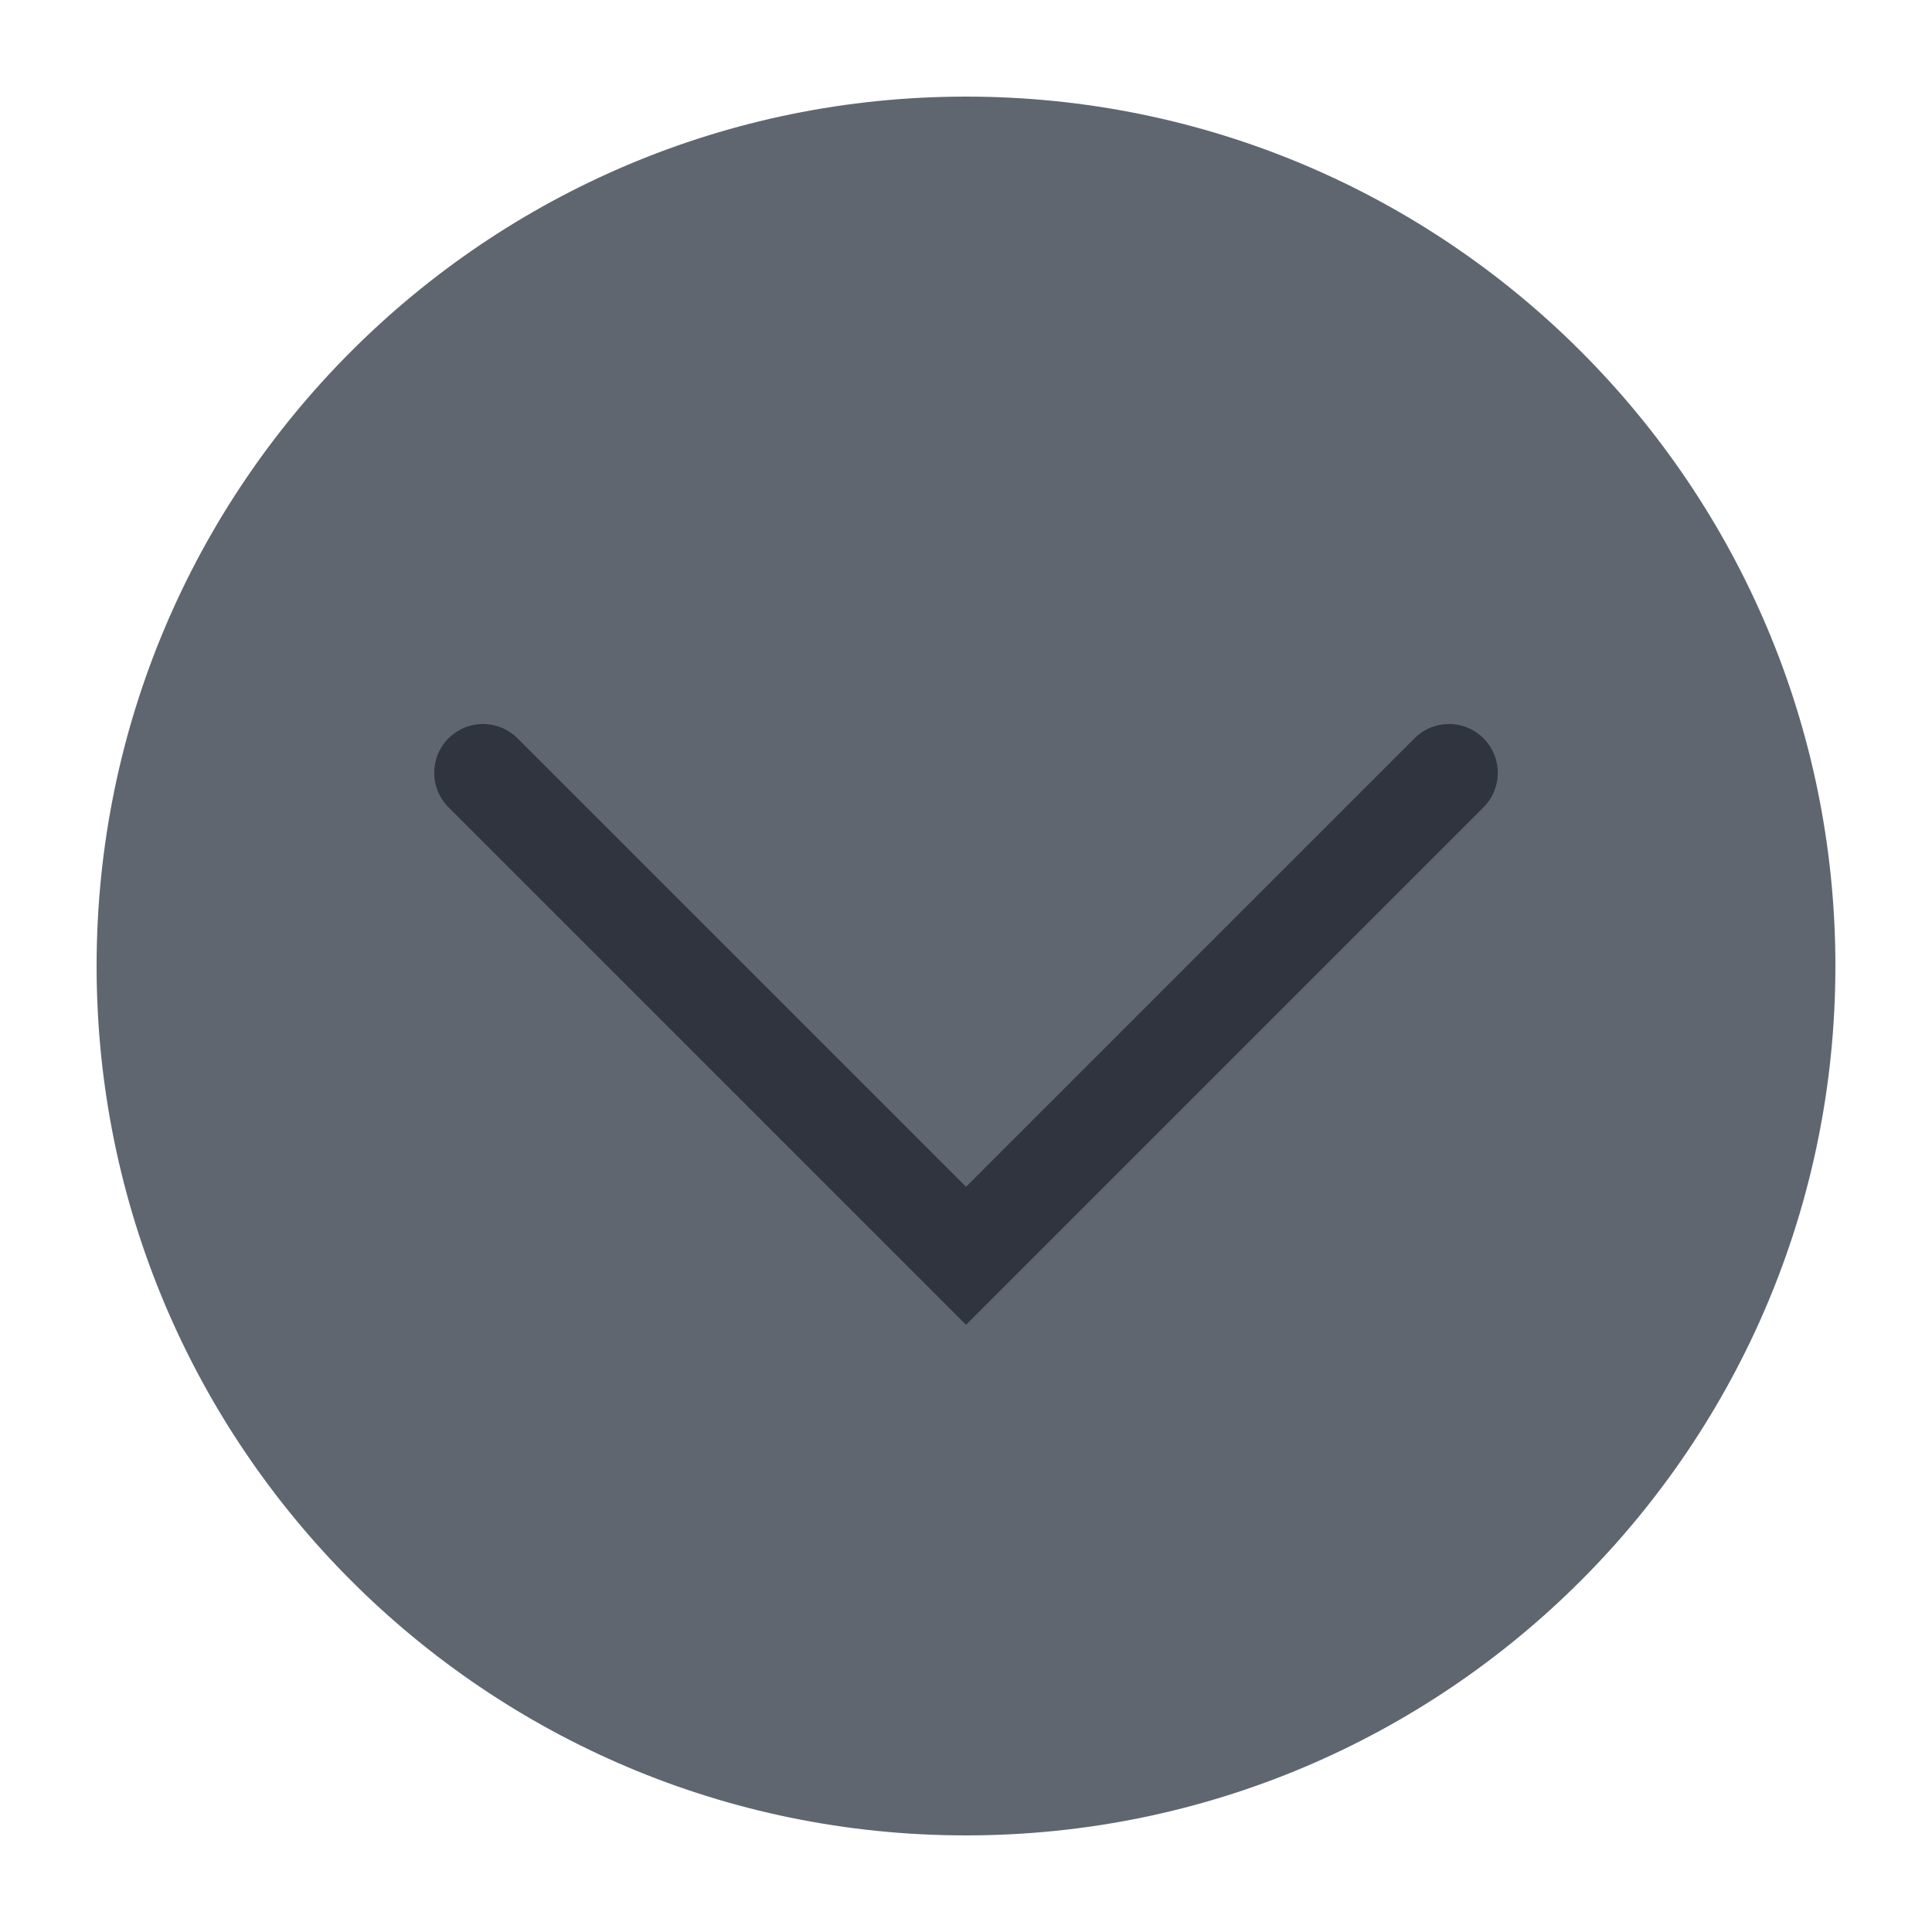
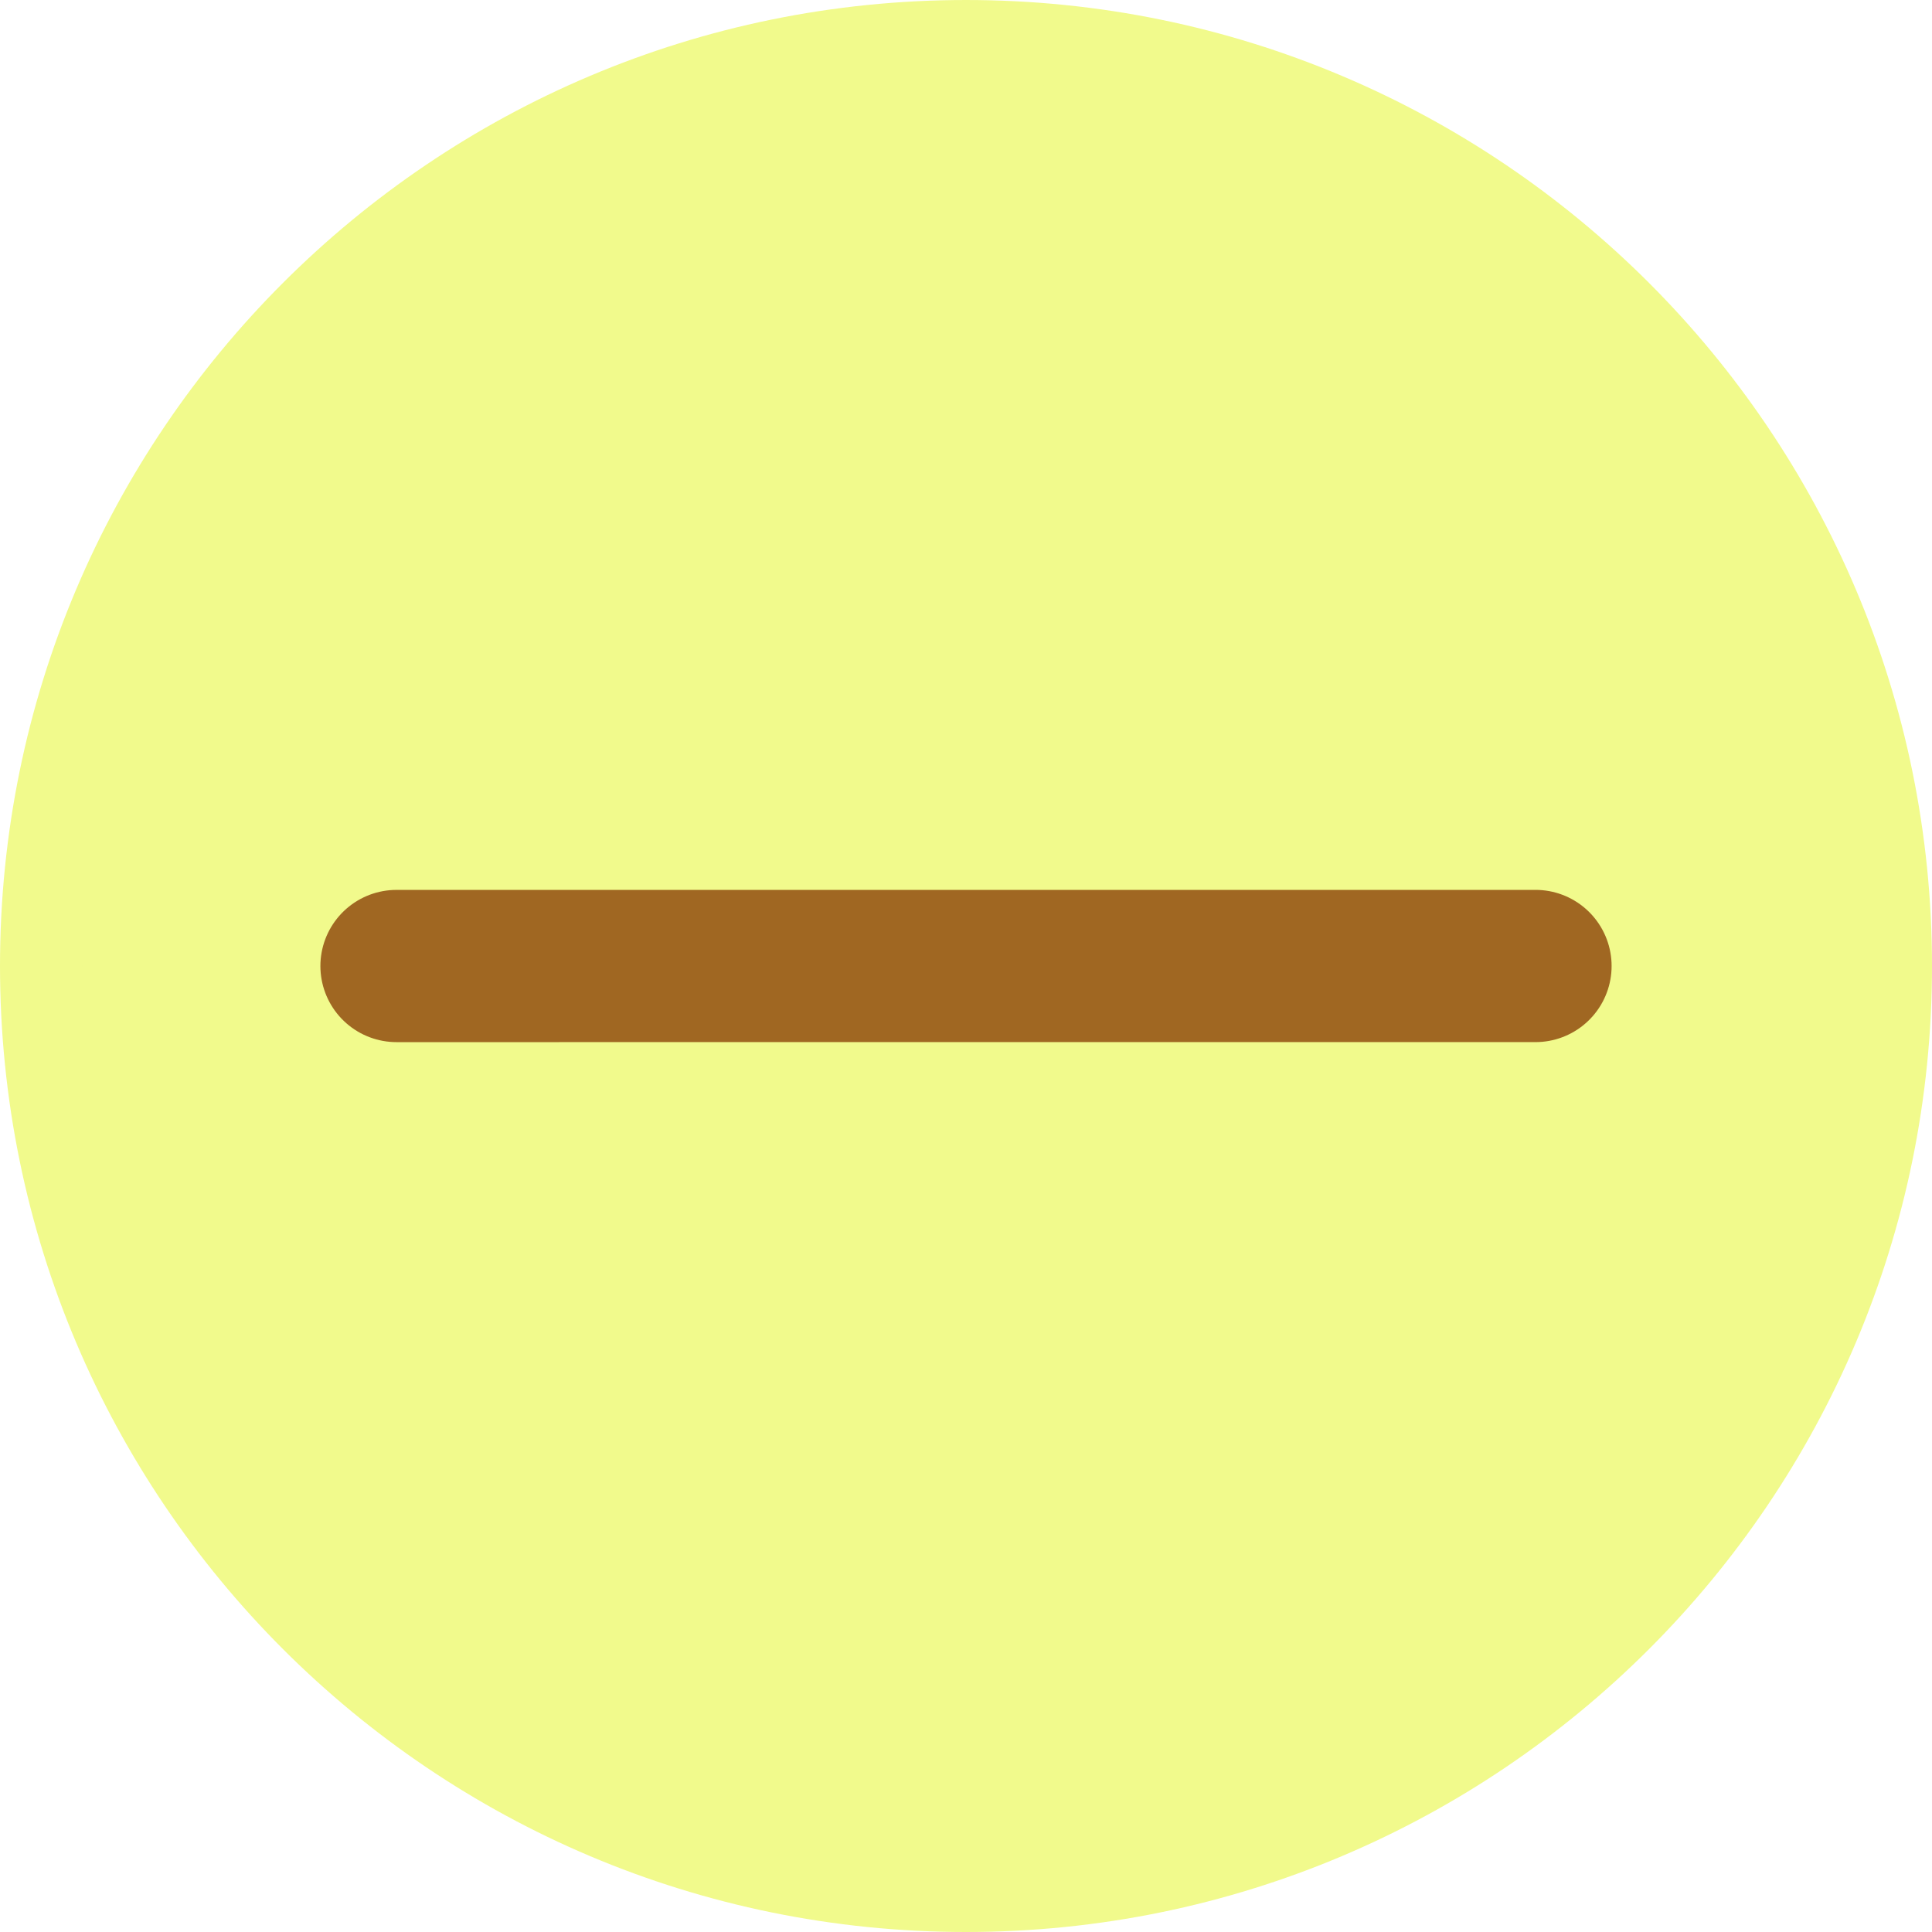
<svg xmlns="http://www.w3.org/2000/svg" viewBox="0 0 50 50" version="1.2" baseProfile="tiny">
  <defs>
</defs>
  <g fill="none" stroke="black" stroke-width="1" fill-rule="evenodd" stroke-linecap="square" stroke-linejoin="bevel">
-     <g fill="#606670" fill-opacity="1" stroke="none" transform="matrix(2.5,0,0,2.5,2.5,2.5)" font-family="Noto Sans" font-size="10" font-weight="400" font-style="normal">
-       <circle cx="9" cy="9" r="9" />
+     <g fill="#f1fa8c" fill-opacity="1" stroke="none" transform="matrix(0.0548333,0,0,-0.0548338,-0.491443,50.5641)" font-family="Noto Sans" font-size="10" font-weight="400" font-style="normal">
+       <path vector-effect="none" fill-rule="evenodd" d="M464.887,10.287 C716.691,10.287 920.817,214.413 920.817,466.208 C920.817,718.009 716.691,922.133 464.887,922.133 C213.088,922.133 8.963,718.009 8.963,466.208 C8.963,214.413 213.088,10.287 464.887,10.287 " />
    </g>
-     <g fill="none" stroke="#2f343f" stroke-opacity="1" stroke-width="1.01" stroke-linecap="round" stroke-linejoin="miter" stroke-miterlimit="2" transform="matrix(2.5,0,0,2.5,2.5,2.5)" font-family="Noto Sans" font-size="10" font-weight="400" font-style="normal">
-       <polyline fill="none" vector-effect="none" points="4,7 9,12 14,7 " />
+     <g fill="#f1fa8c" fill-opacity="1" stroke="none" transform="matrix(0.0548333,0,0,-0.0548338,-0.491443,50.5641)" font-family="Noto Sans" font-size="10" font-weight="400" font-style="normal">
+       <path vector-effect="none" fill-rule="evenodd" d="M464.887,49.062 C695.275,49.062 882.037,235.829 882.037,466.208 C882.037,696.596 695.275,883.358 464.887,883.358 C234.505,883.358 47.742,696.596 47.742,466.208 C47.742,235.829 234.505,49.062 464.887,49.062 " />
+     </g>
+     <g fill="#cd6e19" fill-opacity="1" stroke="none" transform="matrix(0.0548333,0,0,-0.0548338,-0.491443,50.5641)" font-family="Noto Sans" font-size="10" font-weight="400" font-style="normal" opacity="0.9">
+       <path vector-effect="none" fill-rule="evenodd" d="M196.105,466.205 L733.674,466.215" />
+     </g>
+     <g fill="none" stroke="#975616" stroke-opacity="1" stroke-width="71.846" stroke-linecap="round" stroke-linejoin="miter" stroke-miterlimit="4" transform="matrix(0.0548333,0,0,-0.0548338,-0.491443,50.5641)" font-family="Noto Sans" font-size="10" font-weight="400" font-style="normal" opacity="0.9">
+       <path vector-effect="none" fill-rule="evenodd" d="M196.105,466.205 L733.674,466.215" />
    </g>
    <g fill="none" stroke="#000000" stroke-opacity="1" stroke-width="1" stroke-linecap="square" stroke-linejoin="bevel" transform="matrix(1,0,0,1,0,0)" font-family="Noto Sans" font-size="10" font-weight="400" font-style="normal">
</g>
  </g>
</svg>
